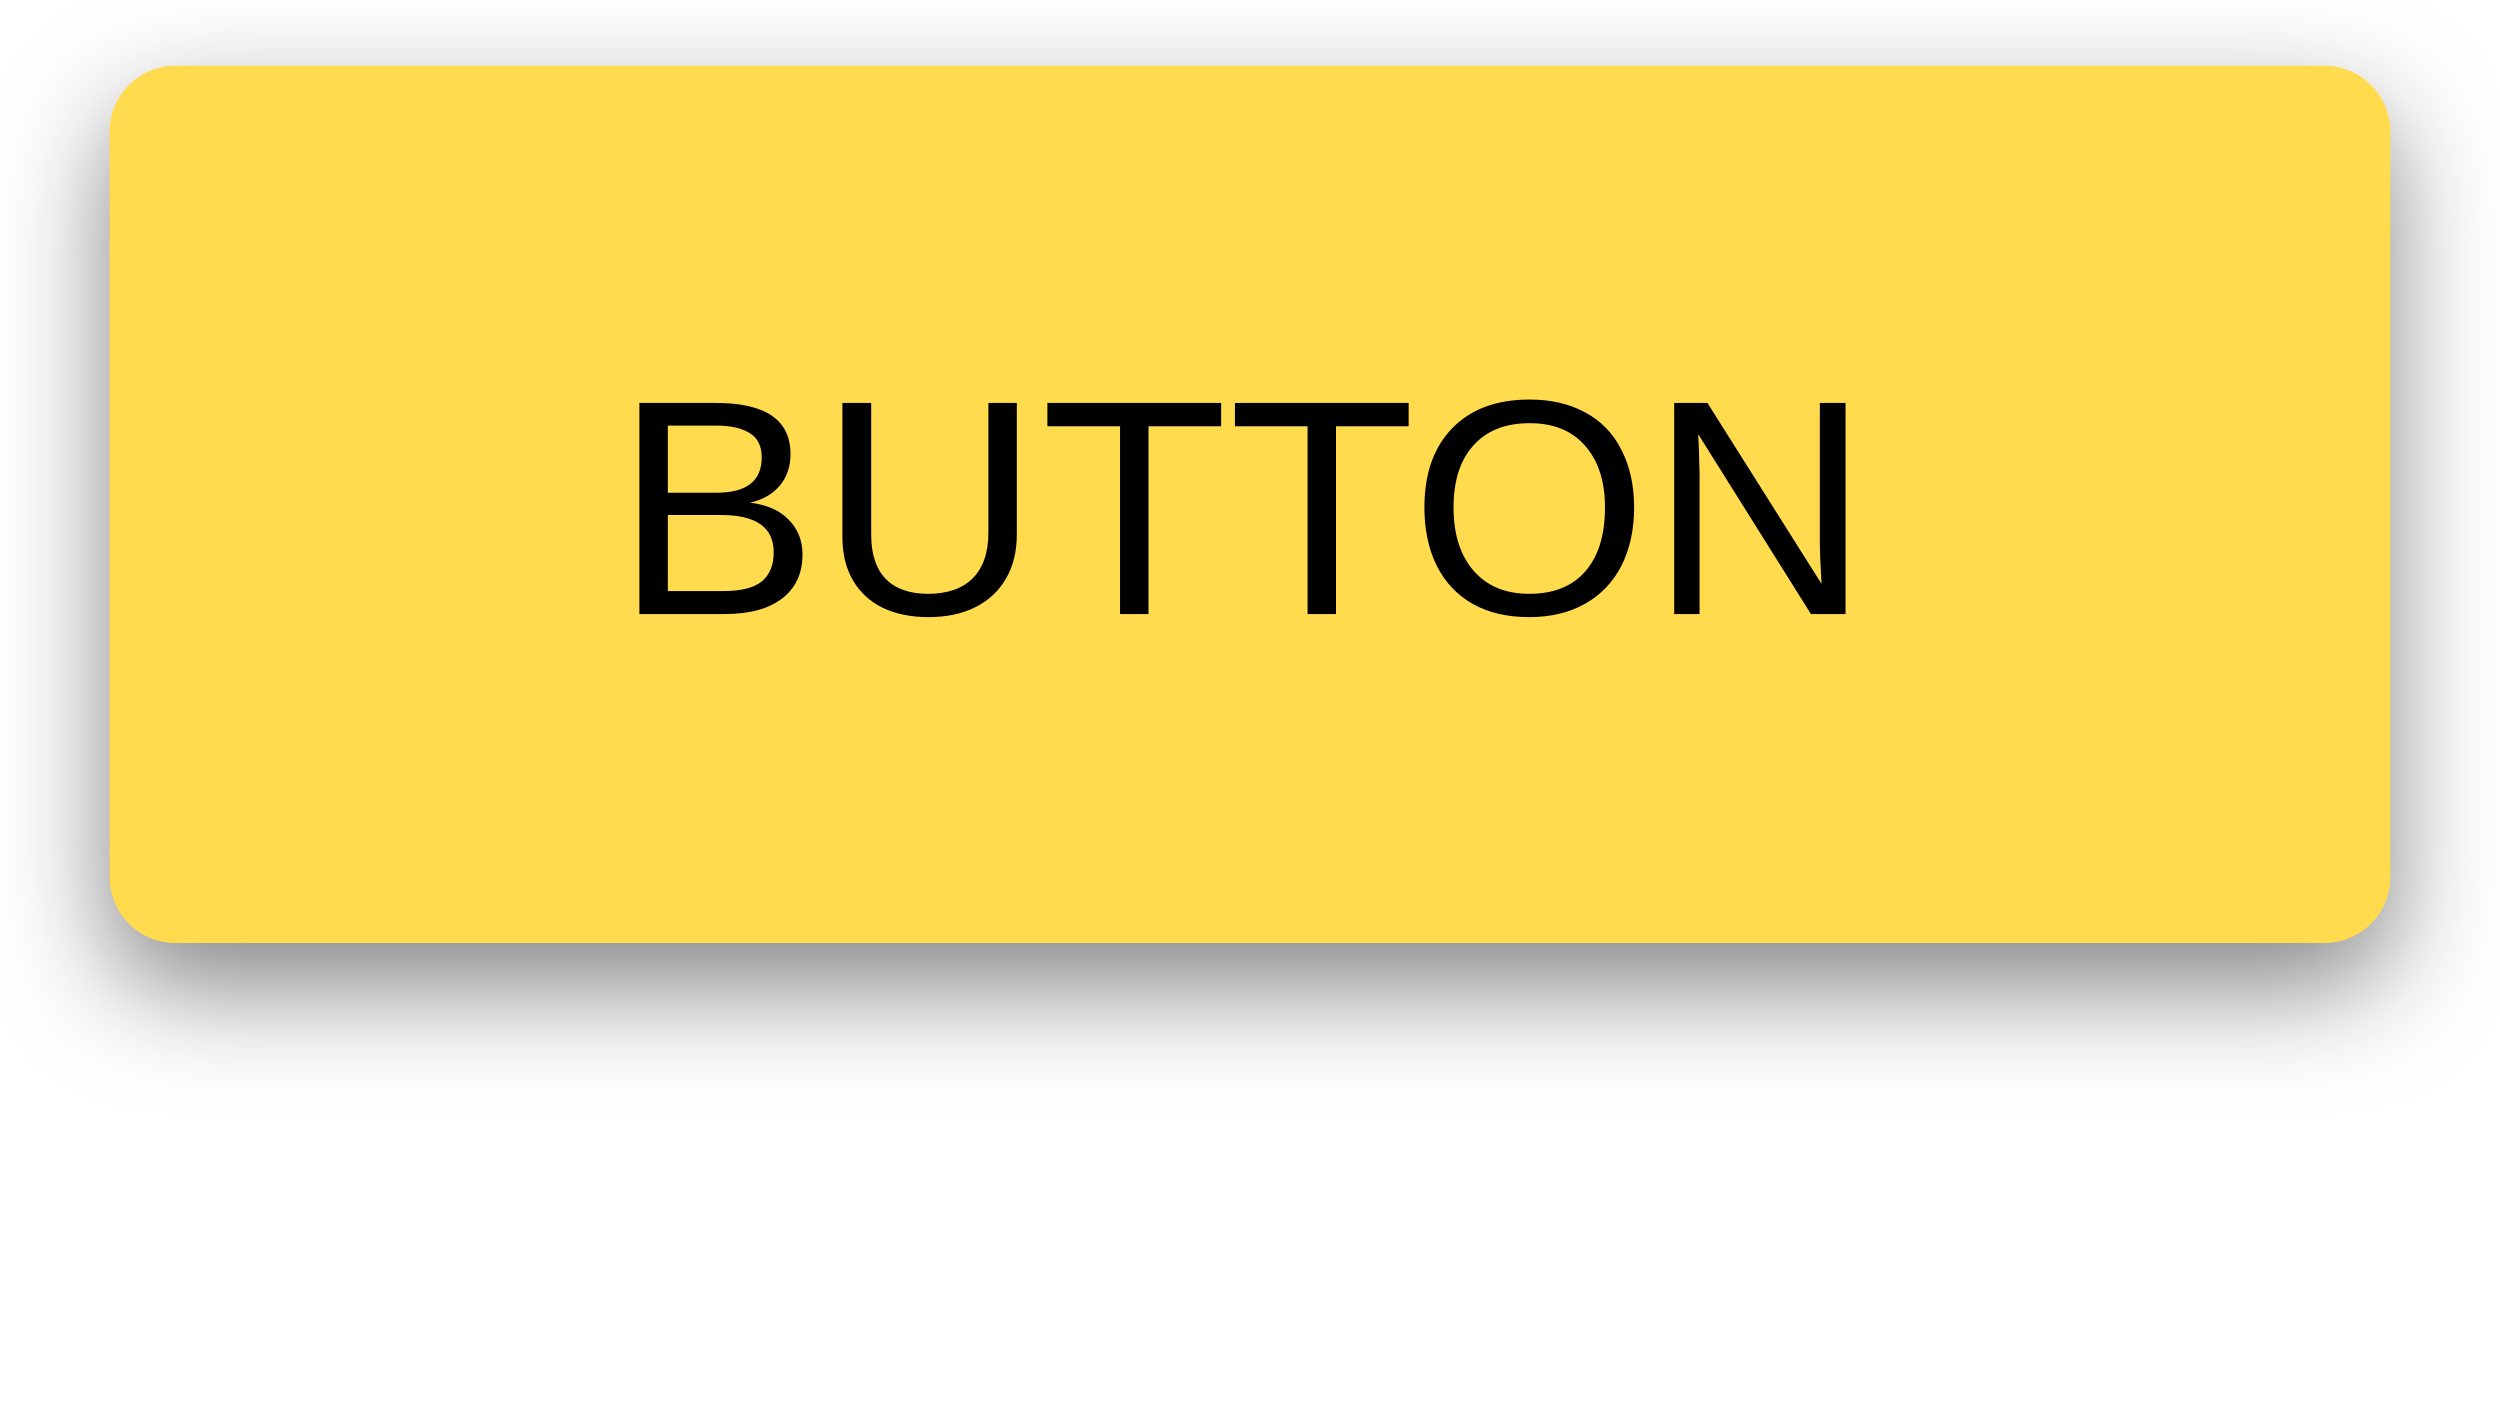
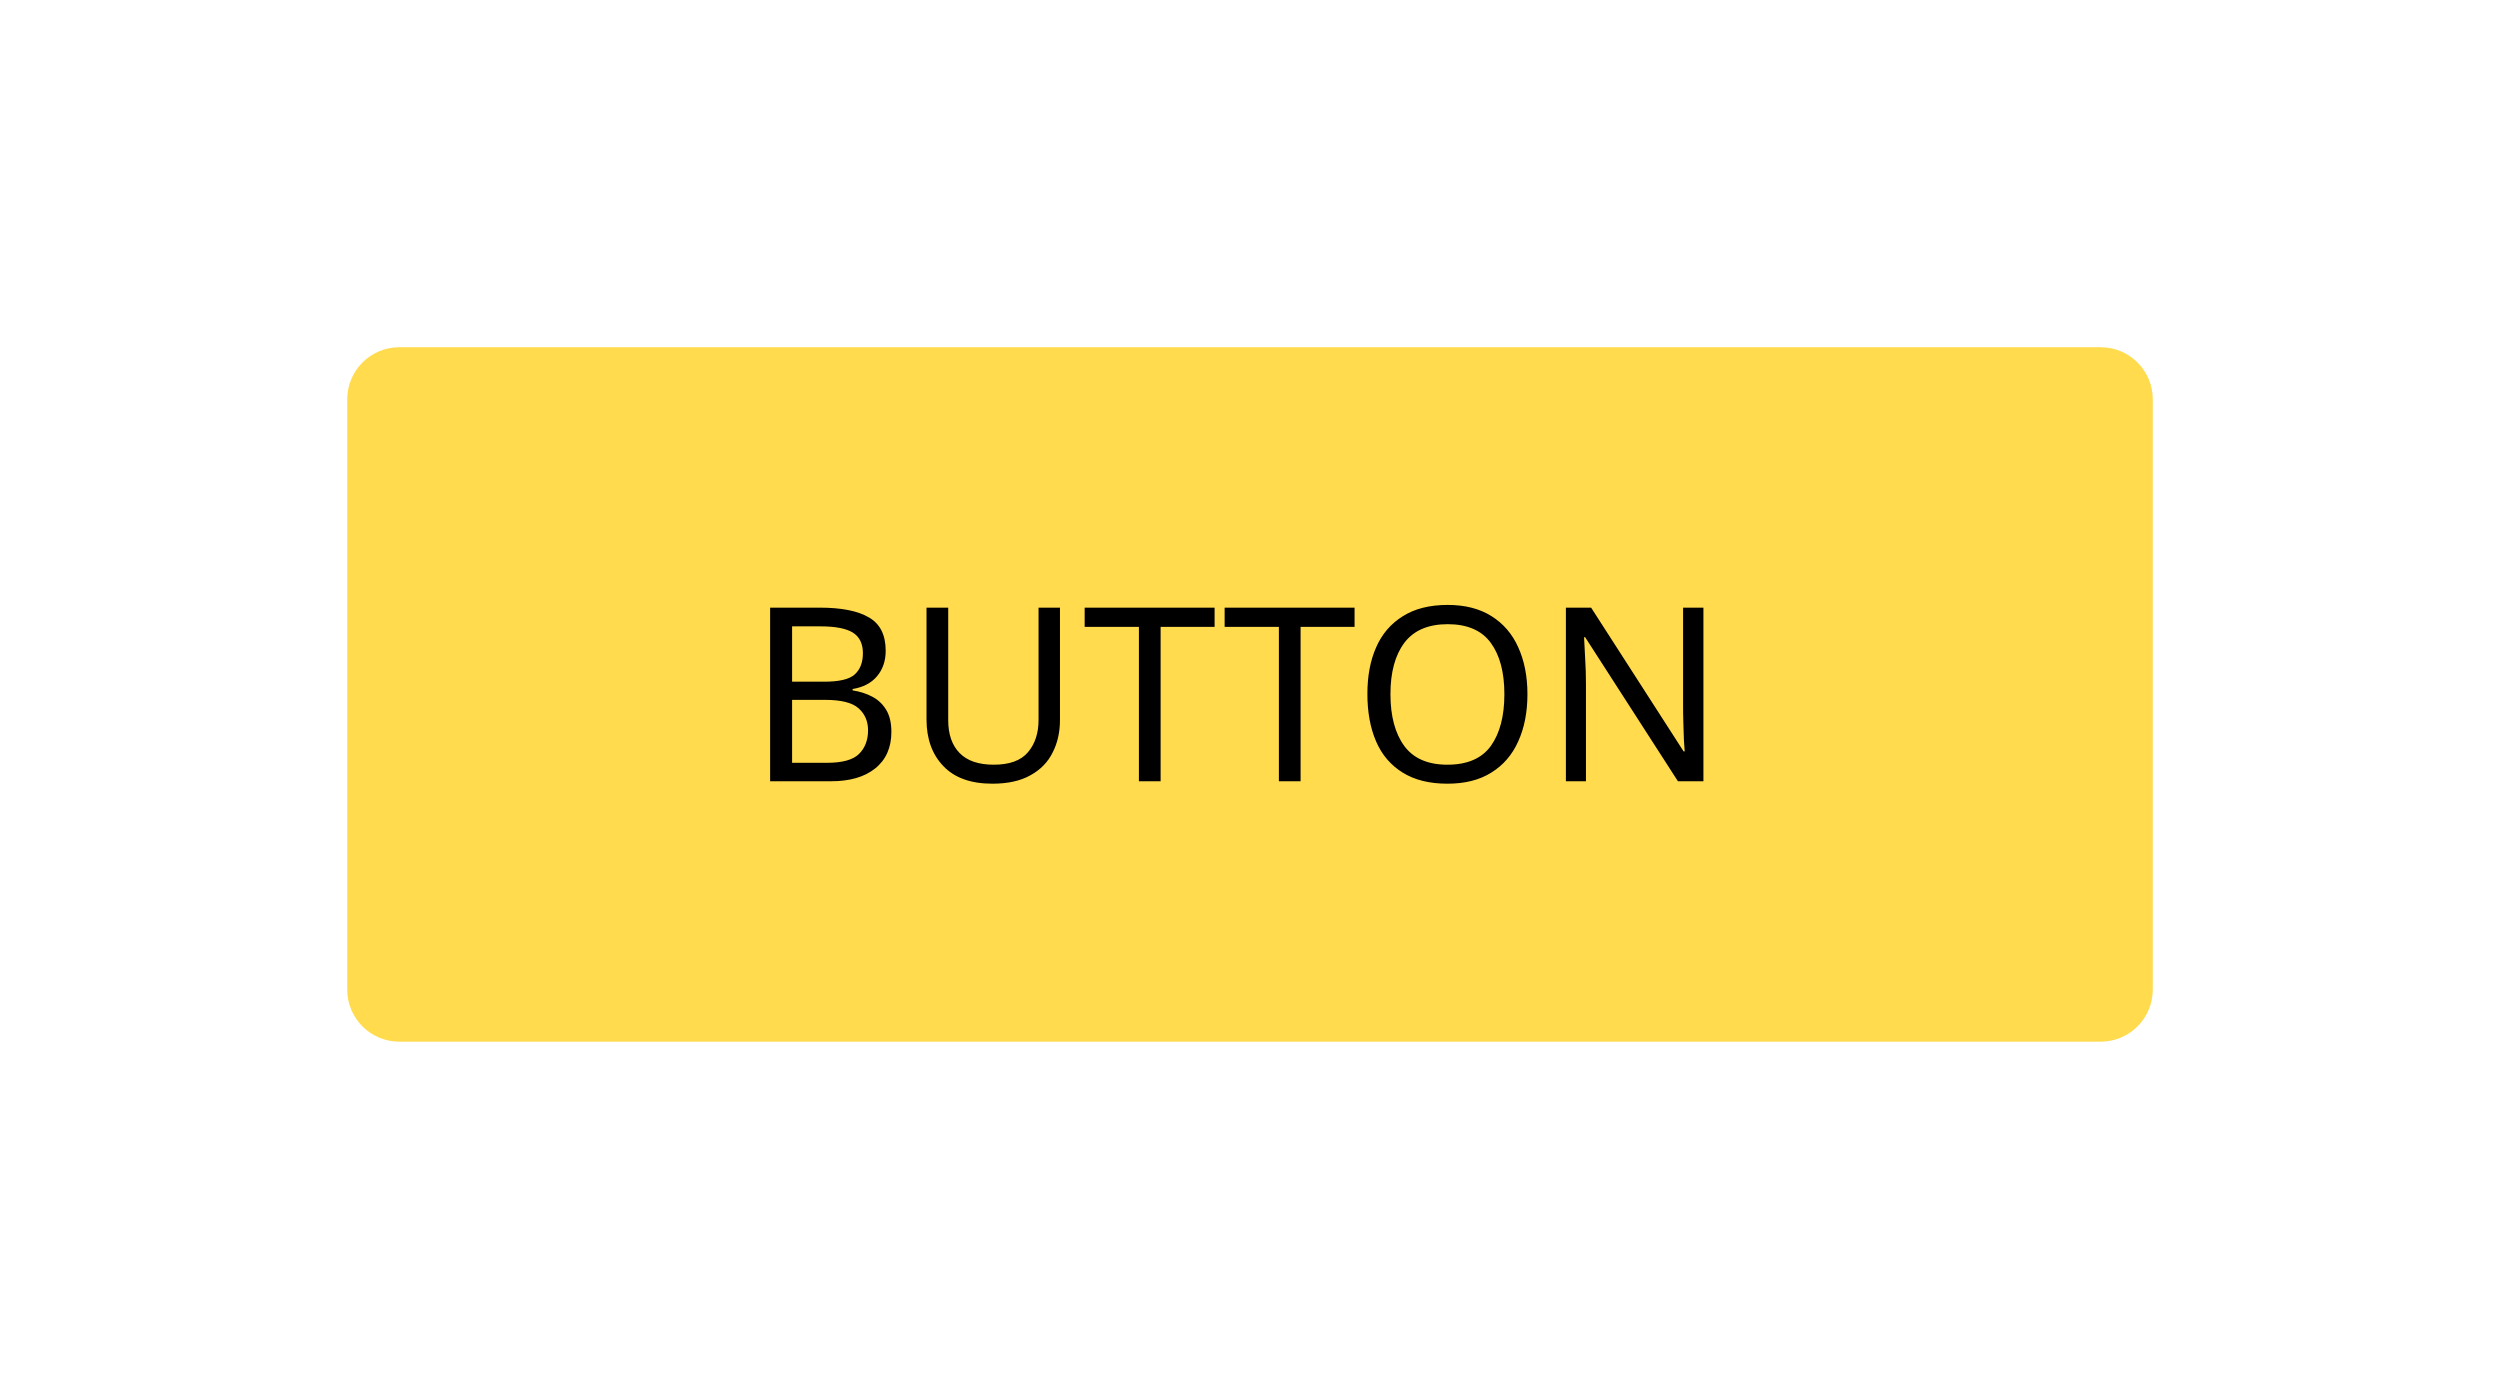
- <svg xmlns="http://www.w3.org/2000/svg" xmlns:xlink="http://www.w3.org/1999/xlink" width="114" height="64" viewBox="0 0 114 64" version="1.1">
-   <defs>
-     <rect id="path-1" x="0" y="0" width="104" height="40" rx="3" />
-     <filter x="-8.2%" y="-16.2%" width="116.3%" height="142.5%" filterUnits="objectBoundingBox" id="filter-2">
-       <feOffset dx="0" dy="2" in="SourceAlpha" result="shadowOffsetOuter1" />
-       <feGaussianBlur stdDeviation="2.5" in="shadowOffsetOuter1" result="shadowBlurOuter1" />
-       <feColorMatrix values="0 0 0 0 0.037 0 0 0 0 0.036 0 0 0 0 0.036 0 0 0 0.5 0" type="matrix" in="shadowBlurOuter1" />
-     </filter>
-   </defs>
-   <g id="Page-3" stroke="none" stroke-width="1" fill="none" fill-rule="evenodd">
-     <g id="Group-2" transform="translate(5, 3)">
-       <g id="Rectangle-path" fill-rule="nonzero">
-         <use fill="#000" fill-opacity="1" filter="url(#filter-2)" xlink:href="#path-1" />
-         <use fill="#FFDB4D" fill-rule="evenodd" xlink:href="#path-1" />
-       </g>
-       <g id="Group" transform="translate(23, 12)" font-size="14" font-family="ArialMT, Arial" fill="#000" font-weight="normal">
-         <text id="BUTTON">
-           <tspan x="0" y="13">BUTTON</tspan>
-         </text>
-       </g>
+ <svg xmlns="http://www.w3.org/2000/svg" width="144" height="80">
+   <g fill="none" fill-rule="evenodd">
+     <g transform="translate(20 20)">
+       <rect fill="#FFDB4D" fill-rule="nonzero" width="104" height="40" rx="3" />
+       <text transform="translate(23 12)" fill="#000" font-family="YandexSansText-Regular, Yandex Sans Text" font-size="14">
+         <tspan x="0" y="13">BUTTON</tspan>
+       </text>
    </g>
+     <path d="M0 0h144v80H0z" />
  </g>
</svg>
